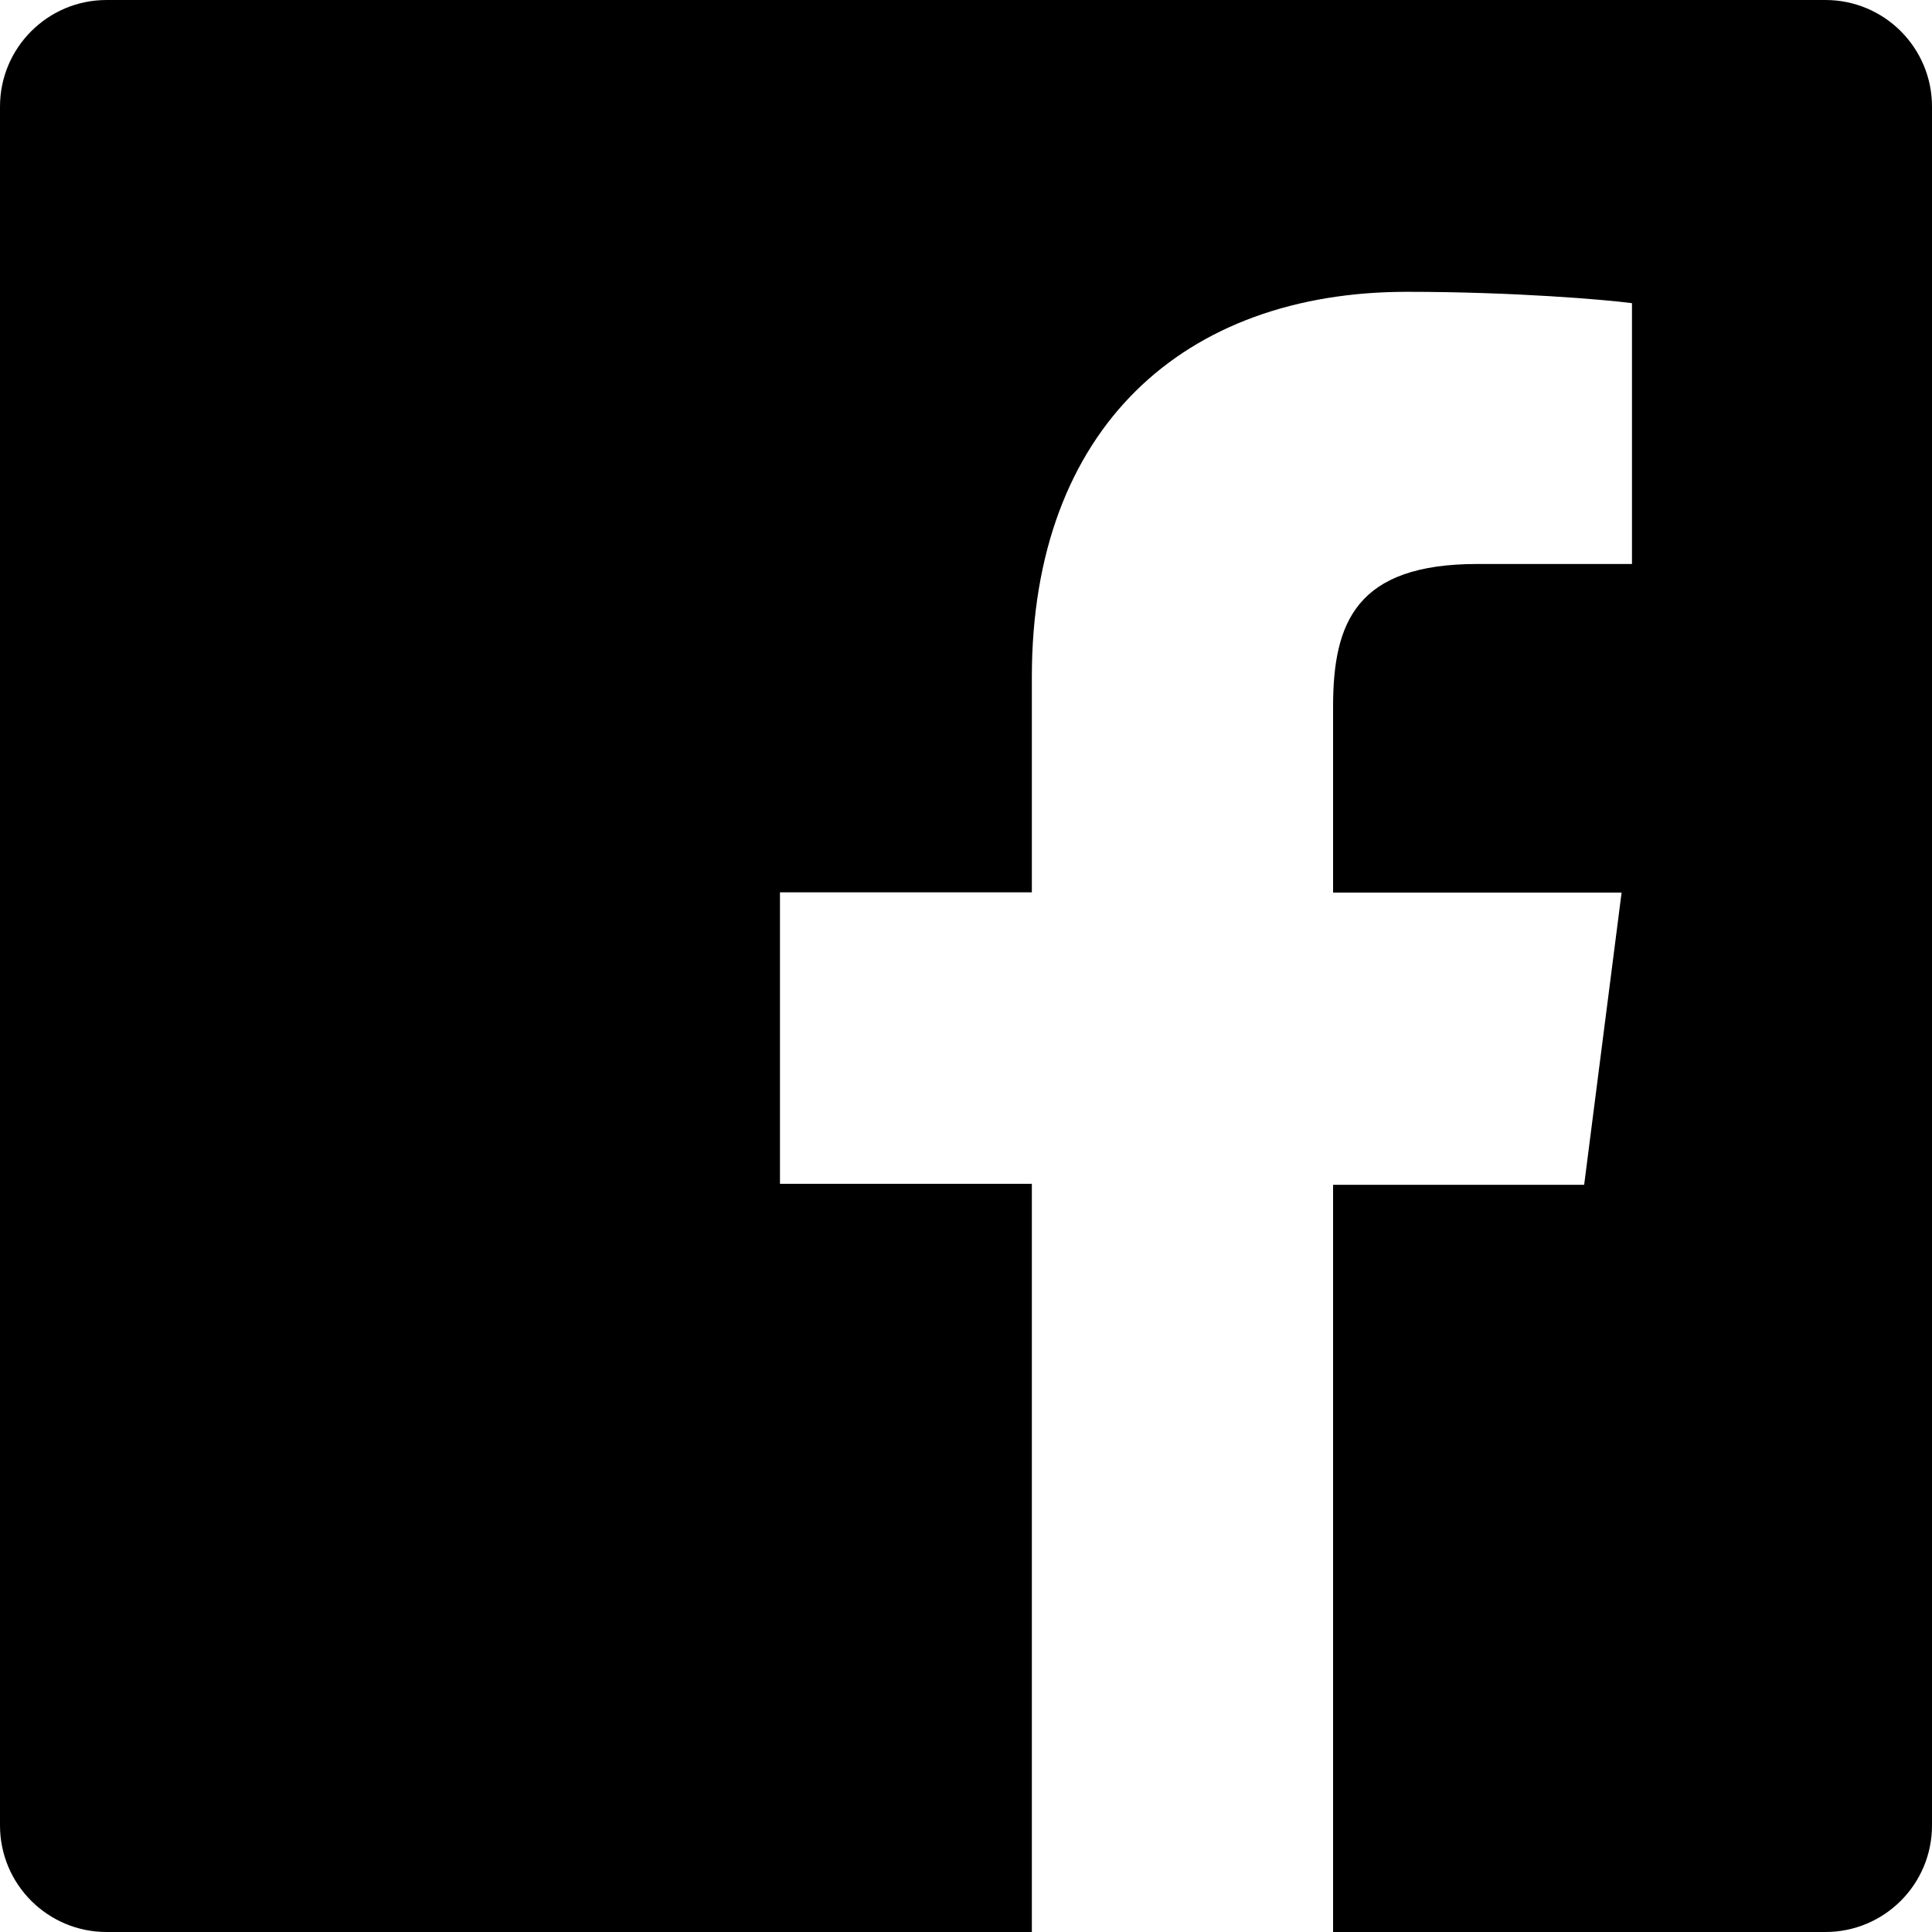
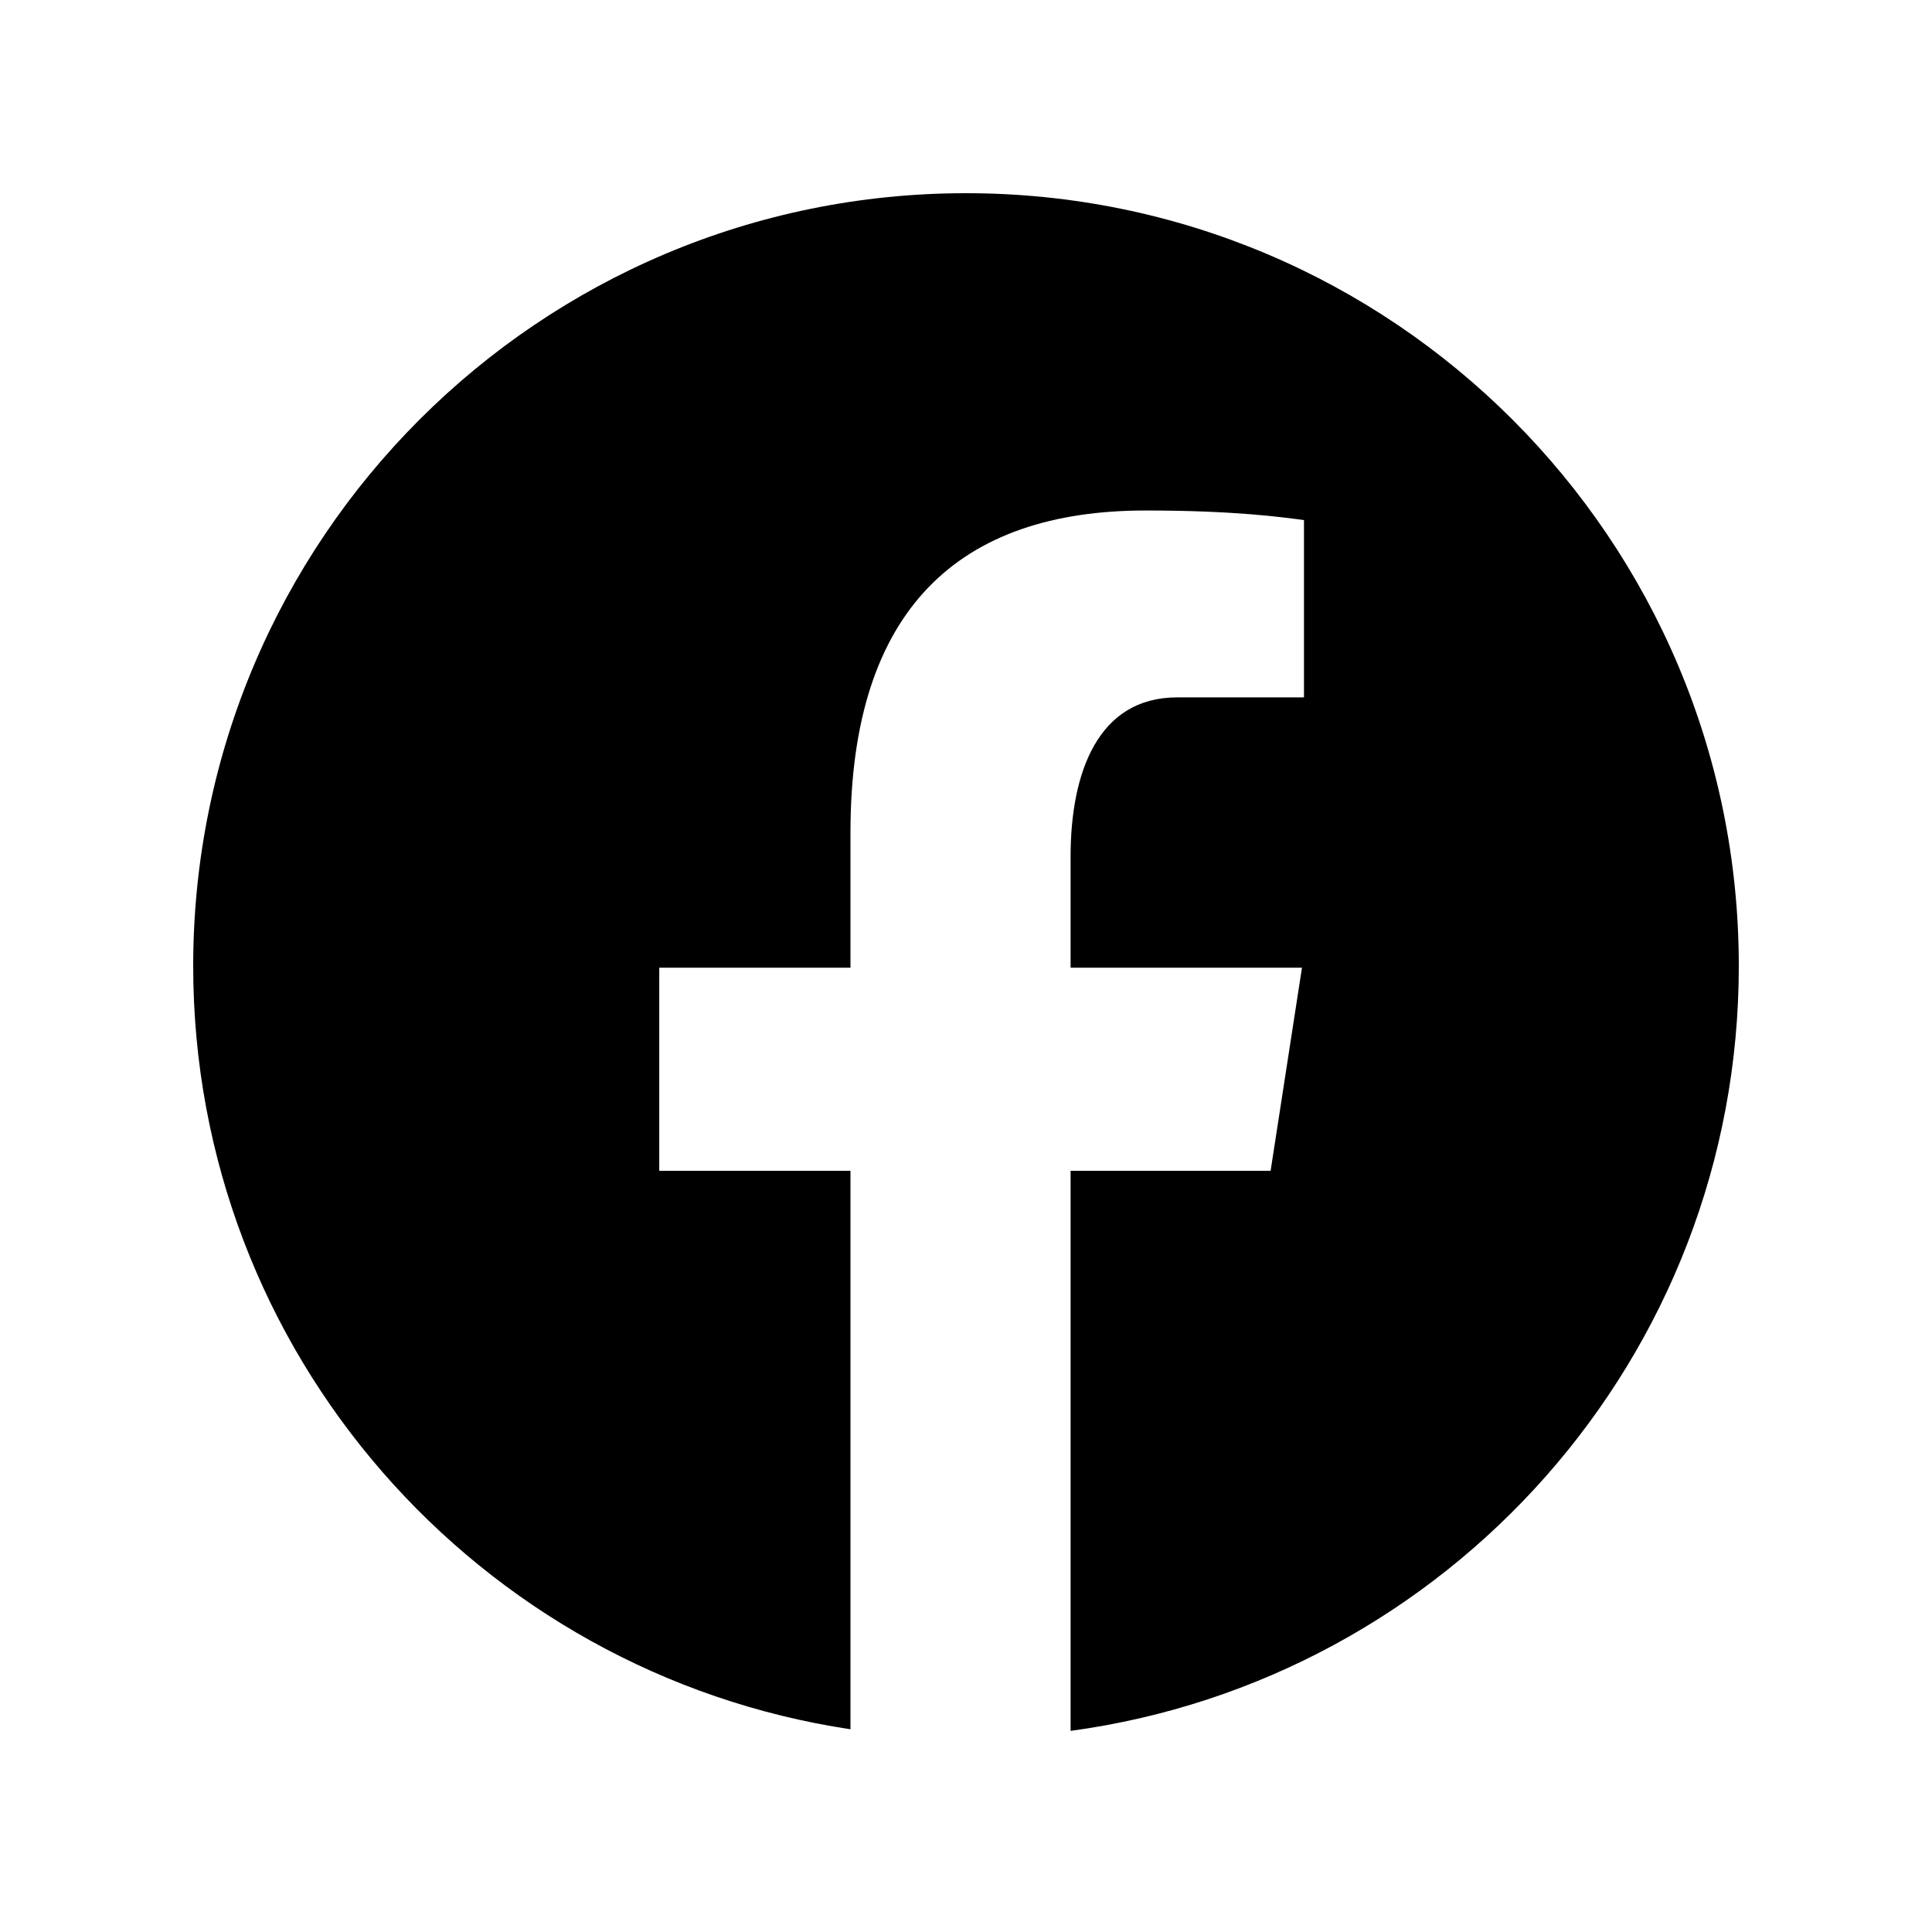
- <svg xmlns="http://www.w3.org/2000/svg" aria-labelledby="simpleicons-facebook-icon" role="img" viewBox="0 0 24 24">
-   <path d="M22.676 0H1.324C.593 0 0 .593 0 1.324v21.352C0 23.408.593 24 1.324 24h11.494v-9.294H9.689v-3.621h3.129V8.41c0-3.099 1.894-4.785 4.659-4.785 1.325 0 2.464.097 2.796.141v3.24h-1.921c-1.5 0-1.792.721-1.792 1.771v2.311h3.584l-.465 3.63H16.56V24h6.115c.733 0 1.325-.592 1.325-1.324V1.324C24 .593 23.408 0 22.676 0" />
+ <svg xmlns="http://www.w3.org/2000/svg" viewBox="0 0 30 30" width="20px" height="20px">
+   <path d="M15,3C8.373,3,3,8.373,3,15c0,6.016,4.432,10.984,10.206,11.852V18.18h-2.969v-3.154h2.969v-2.099c0-3.475,1.693-5,4.581-5 c1.383,0,2.115,0.103,2.461,0.149v2.753h-1.97c-1.226,0-1.654,1.163-1.654,2.473v1.724h3.593L19.73,18.18h-3.106v8.697 C22.481,26.083,27,21.075,27,15C27,8.373,21.627,3,15,3z" />
</svg>
